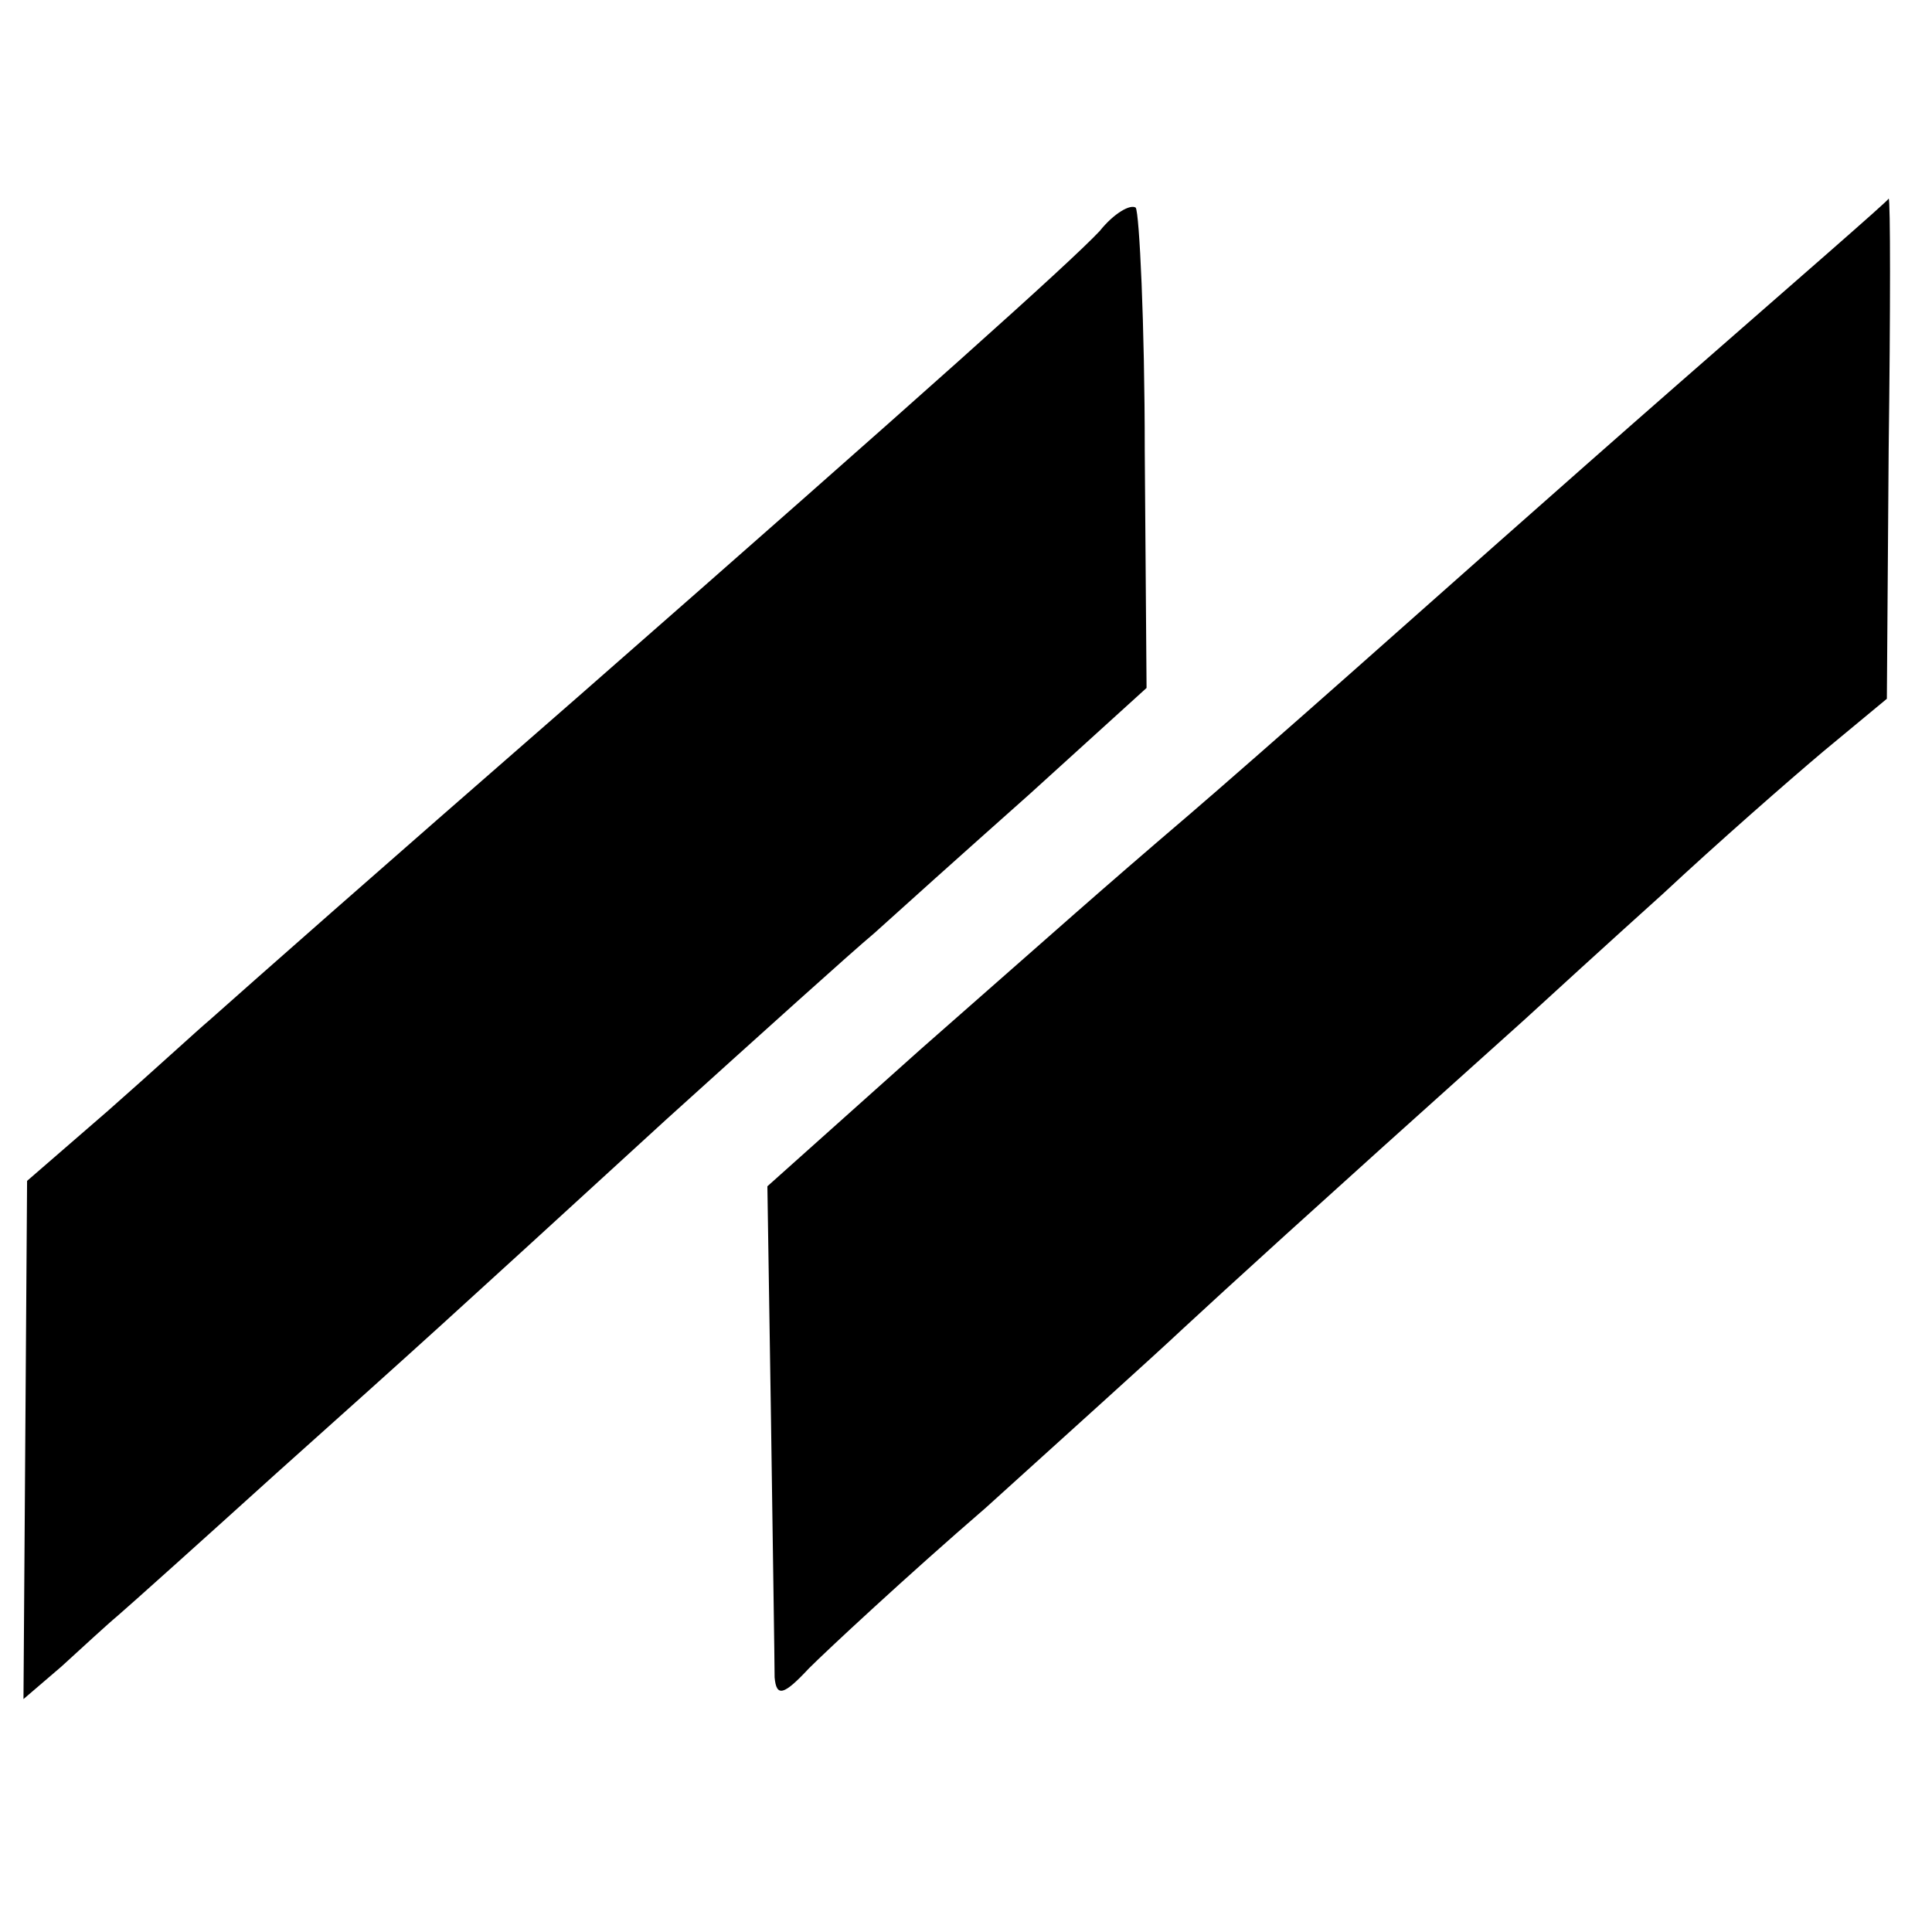
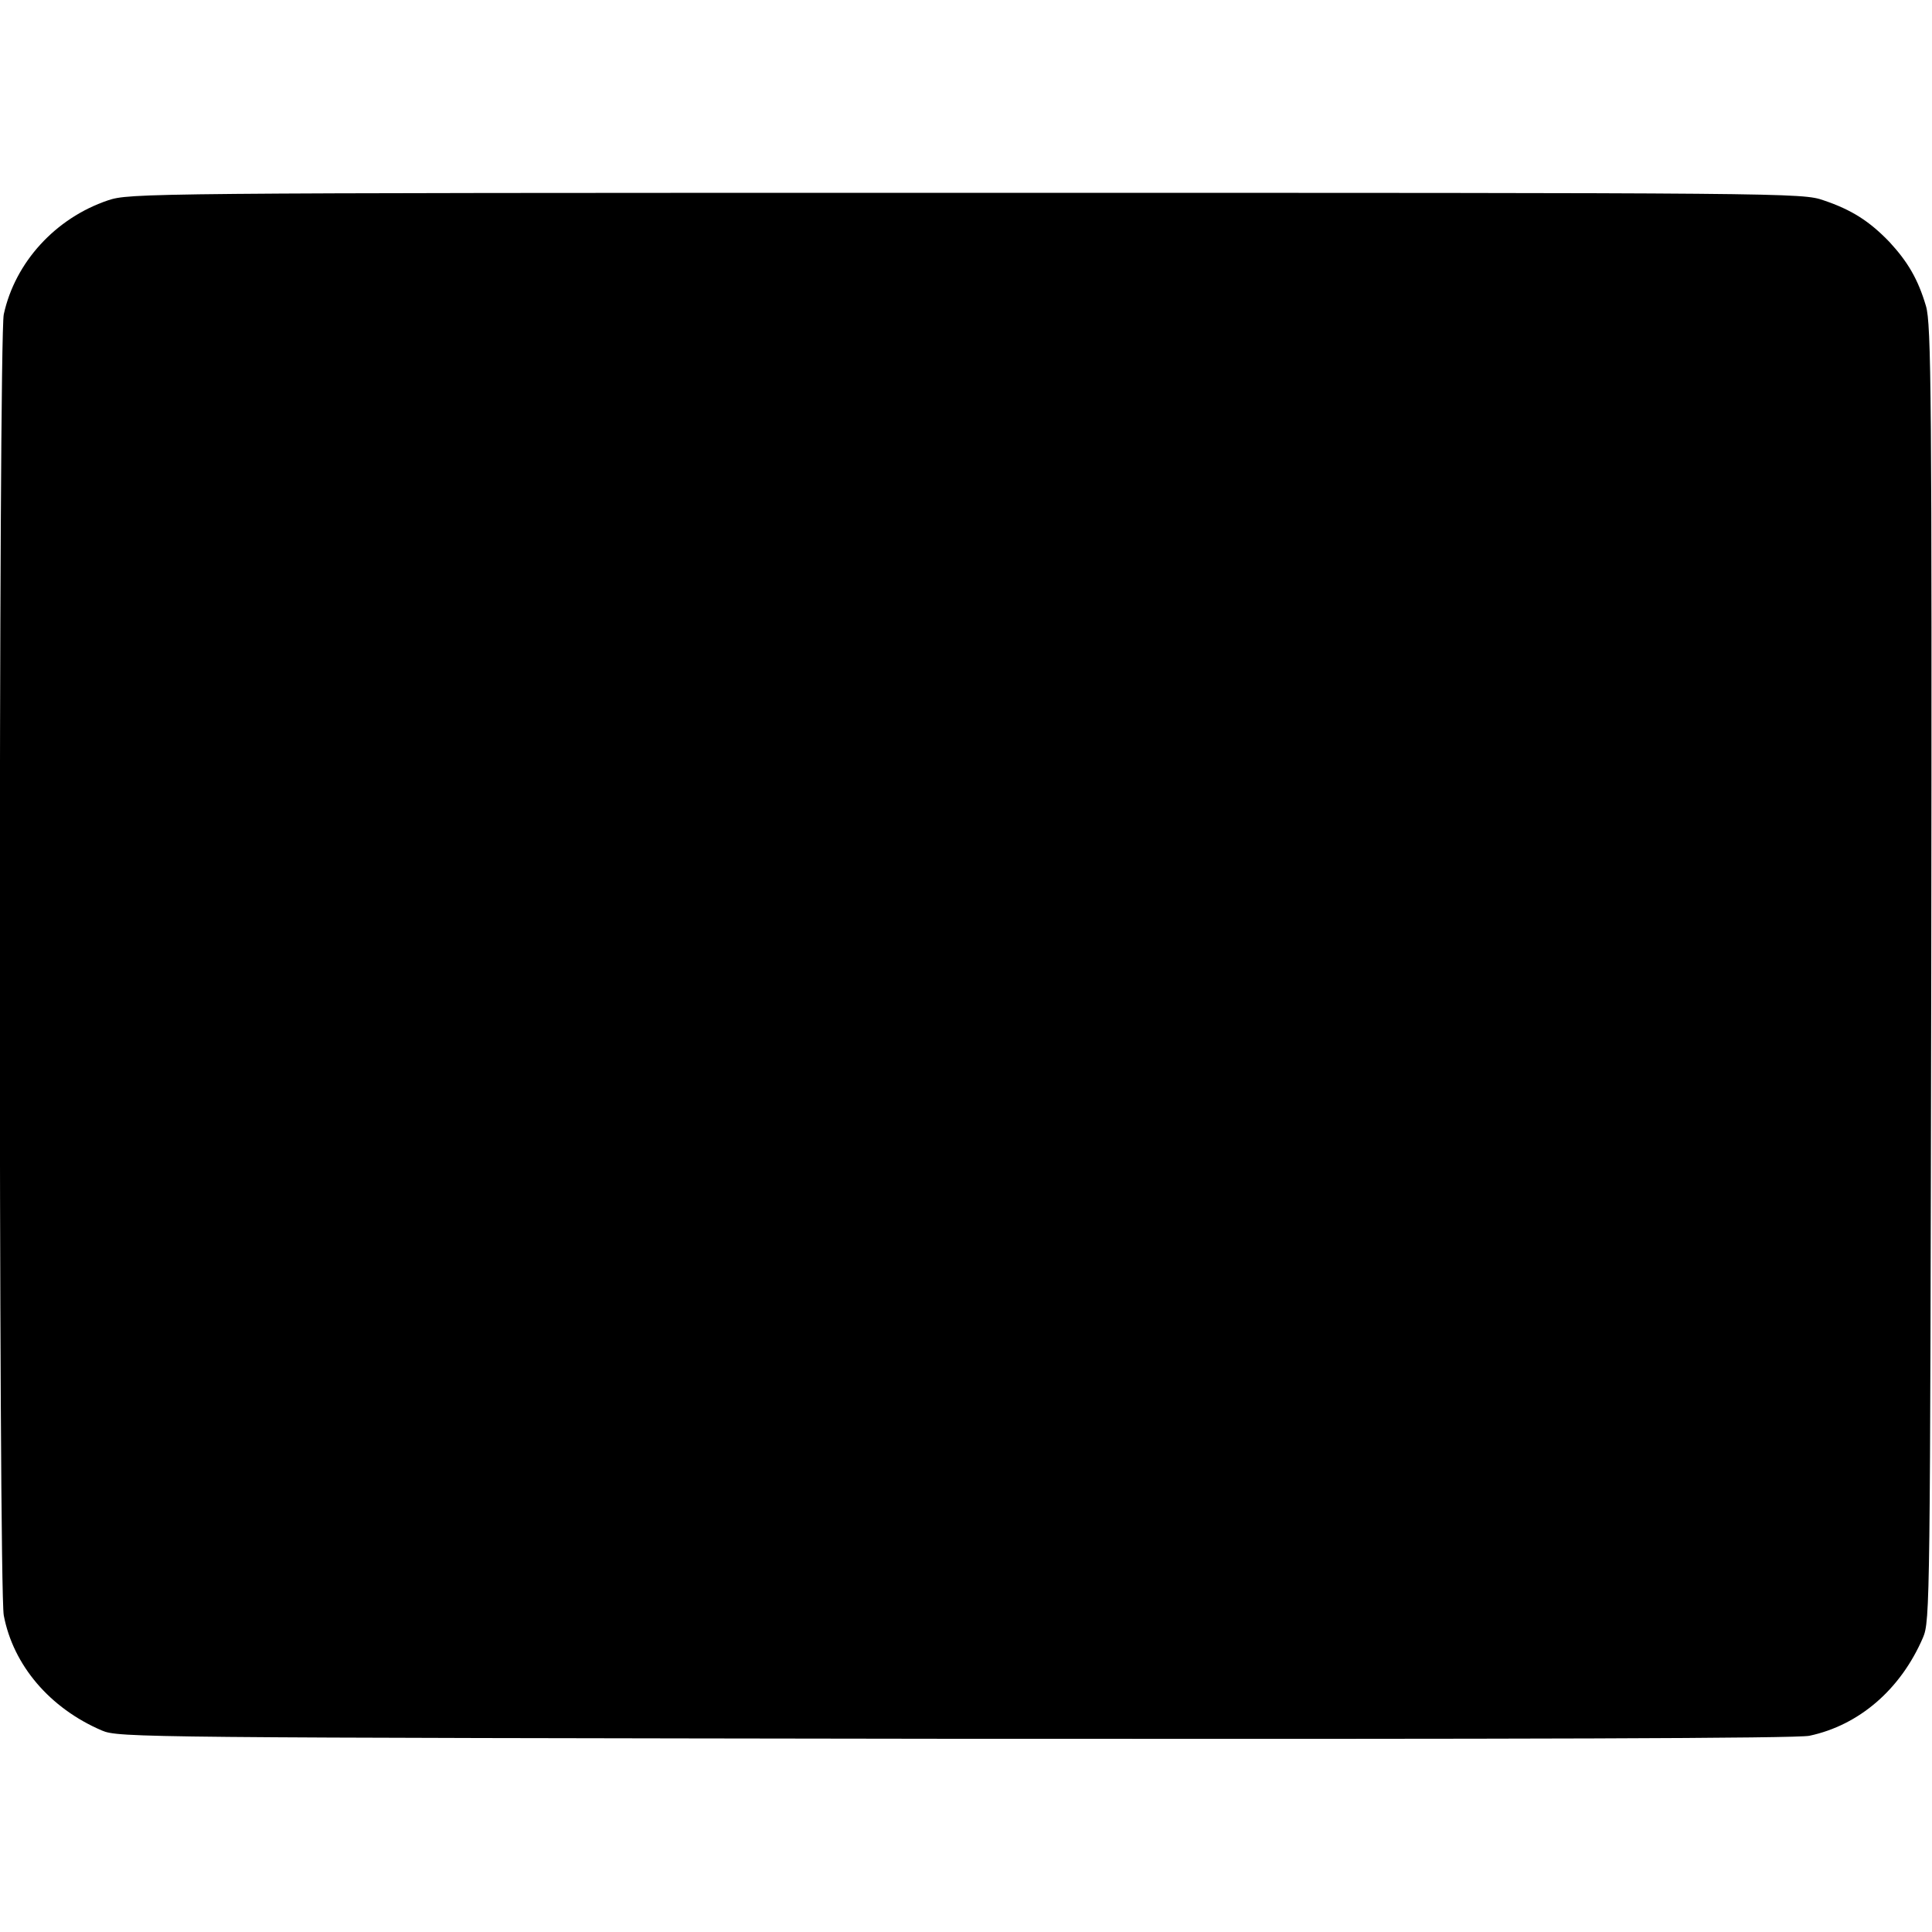
- <svg xmlns="http://www.w3.org/2000/svg" version="1.0" width="107pt" height="107pt" viewBox="0 0 107 107" preserveAspectRatio="xMidYMid meet">
-   <g transform="translate(0,107) scale(0.1,-0.1)" fill="#000000" stroke="none">
-     <path d="M609 942 c-17 -18 -95 -88 -289 -258 -117 -102 -177 -155 -204 -179 -6 -5 -31 -28 -56 -50 l-45 -39 -1 -144 -1 -143 21 18 c11 10 25 23 31 28 7 6 46 41 88 79 86 77 86 77 216 196 52 47 103 93 115 103 11 10 50 45 86 77 l65 59 -1 131 c0 71 -3 132 -5 135 -3 2 -12 -3 -20 -13z" />
-     <path d="M929 857 c-64 -56 -145 -128 -180 -159 -35 -31 -75 -66 -89 -78 -55 -47 -68 -59 -150 -131 l-85 -76 2 -129 c1 -71 2 -135 2 -143 1 -11 5 -10 19 5 10 10 54 51 98 89 43 39 92 83 109 99 26 24 63 58 189 171 12 11 47 43 77 70 30 28 70 63 89 79 l35 29 1 138 c1 77 1 139 0 139 0 -1 -53 -47 -117 -103z" />
+ <svg xmlns="http://www.w3.org/2000/svg" version="1.0" width="512pt" height="512pt" viewBox="0 0 512 512" preserveAspectRatio="xMidYMid meet">
+   <g transform="translate(0,512) scale(0.1,-0.1)" fill="#000000" stroke="none">
+     <path d="M286 4589 c-139 -47 -246 -164 -276 -302 -14 -66 -14 -3373 0 -3448 25 -132 122 -246 260 -305 44 -19 101 -19 2260 -22 1524 -1 2231 1 2265 8 132 28 242 123 301 260 19 44 19 89 22 1761 2 1533 0 1721 -14 1768 -21 71 -48 117 -97 170 -53 55 -100 85 -174 110 -57 20 -83 20 -2273 20 -2190 0 -2216 -1 -2274 -20z" />
  </g>
</svg>
